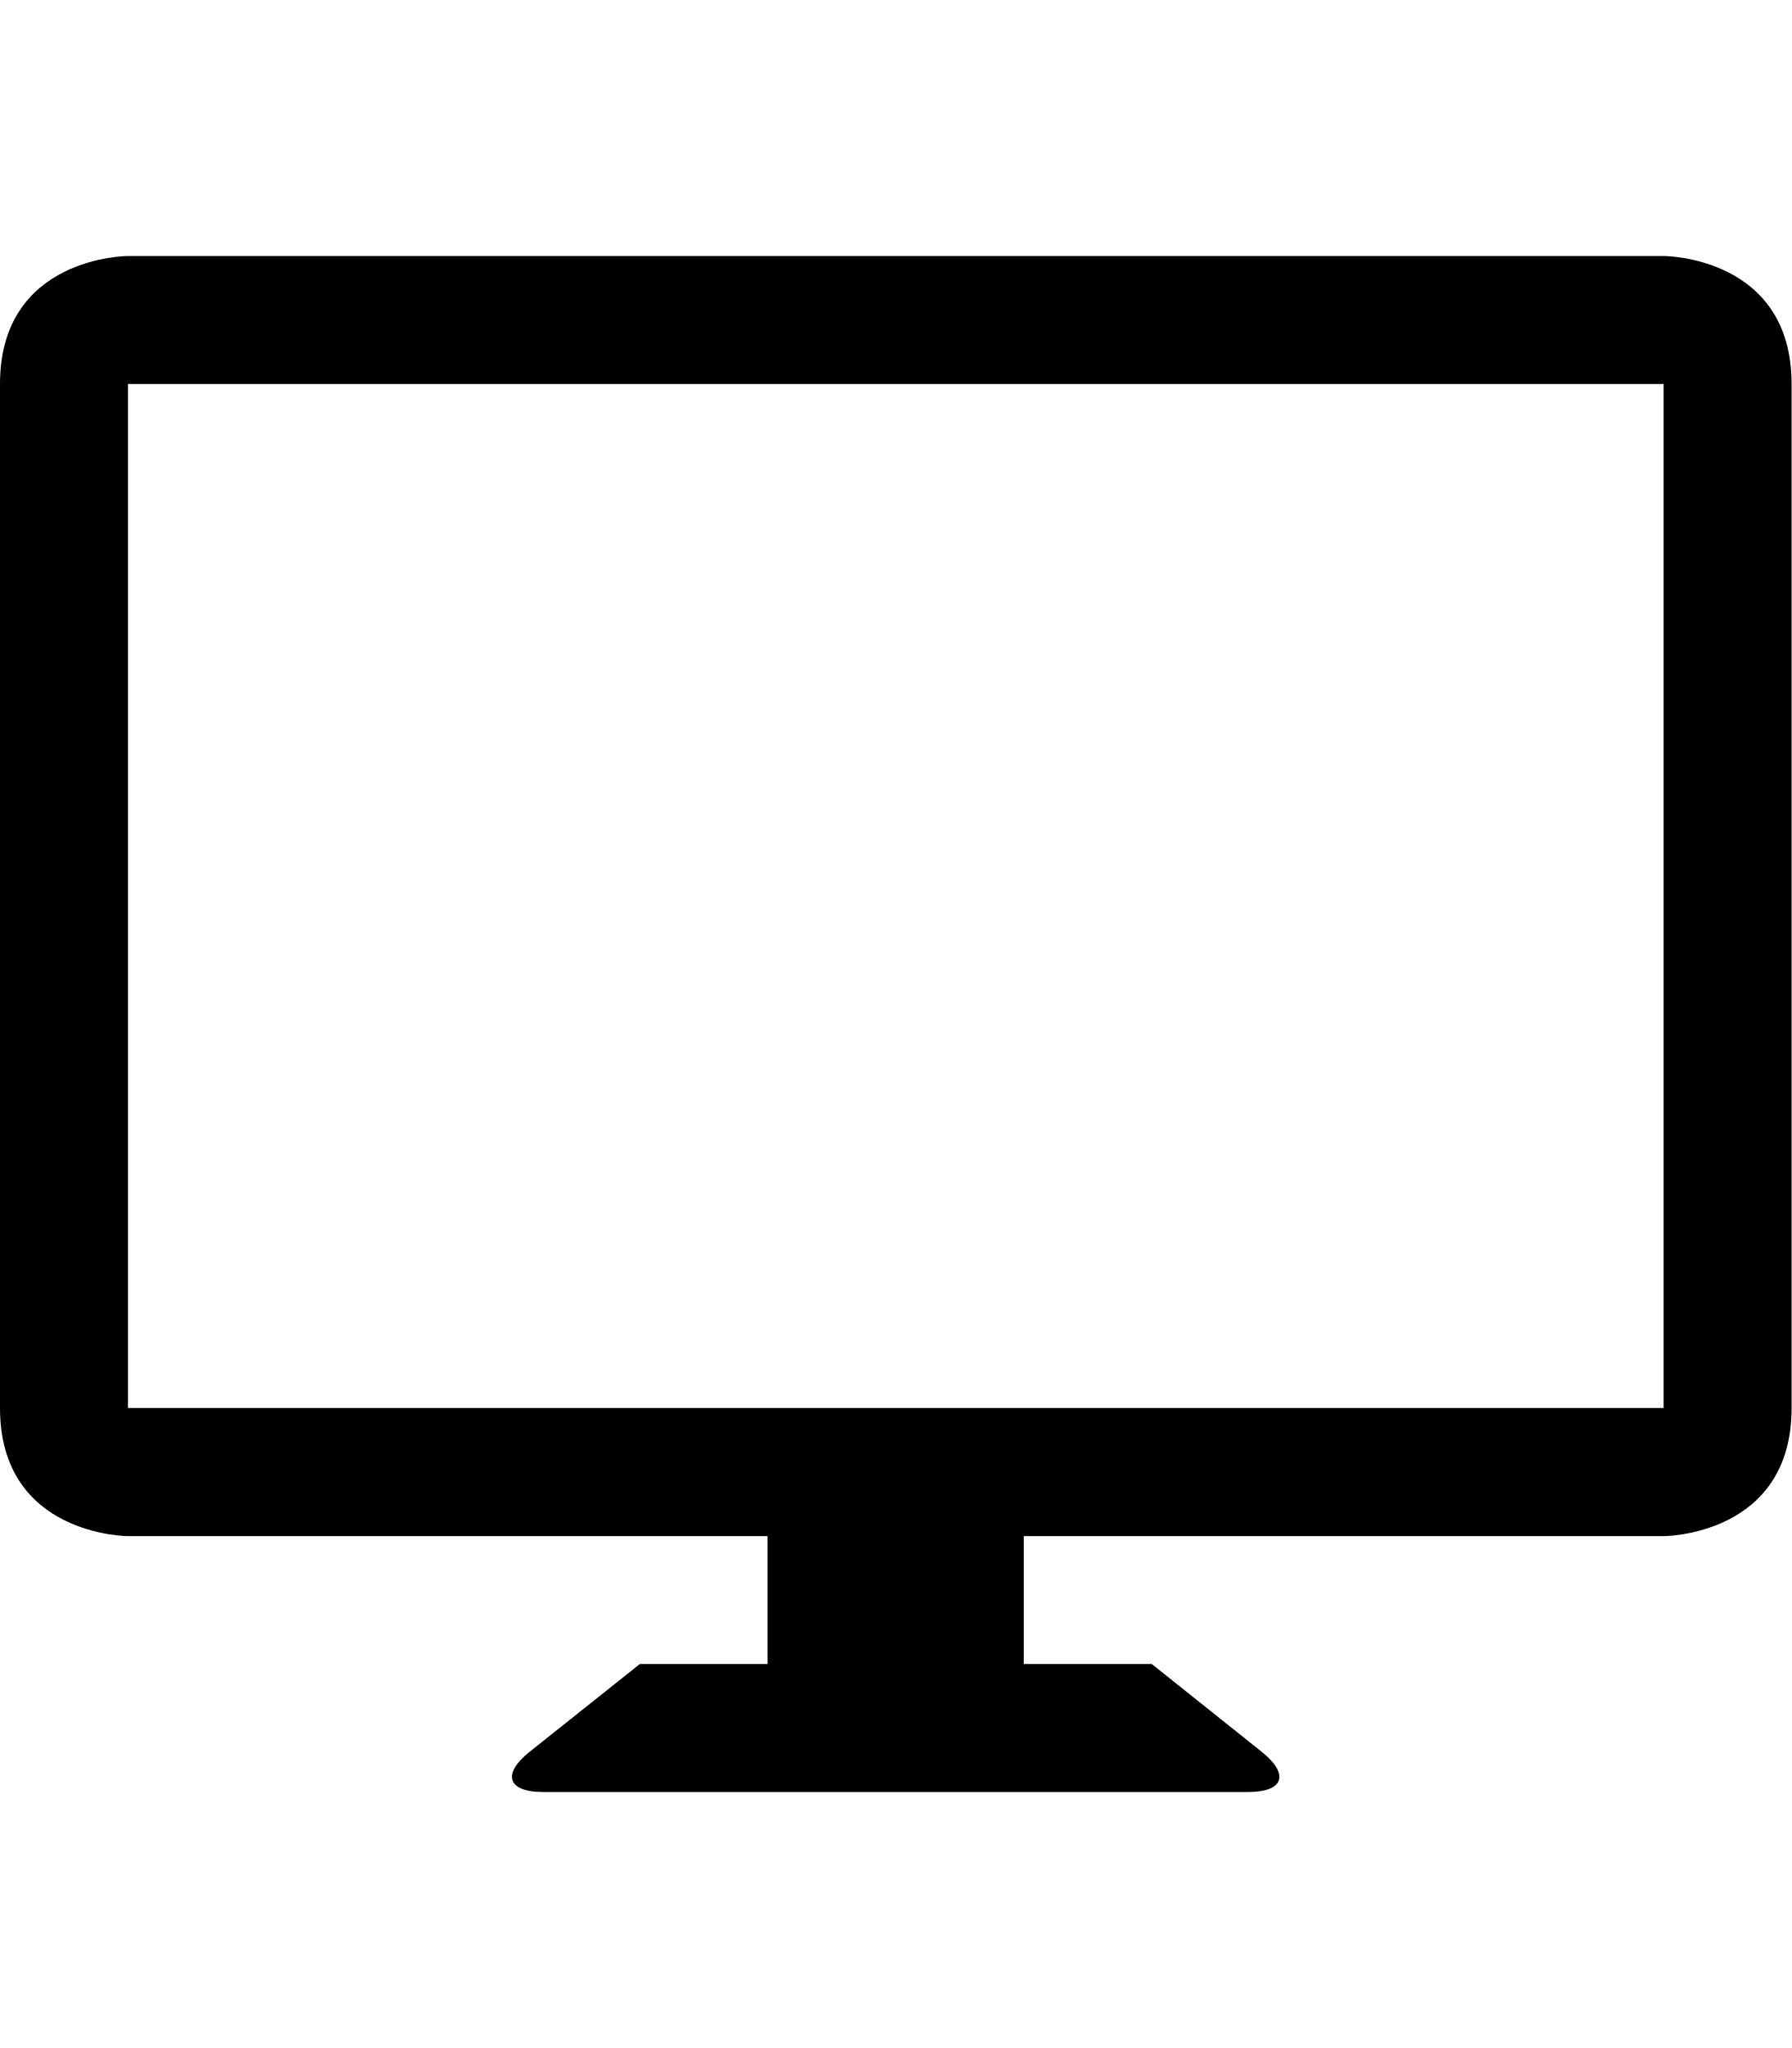
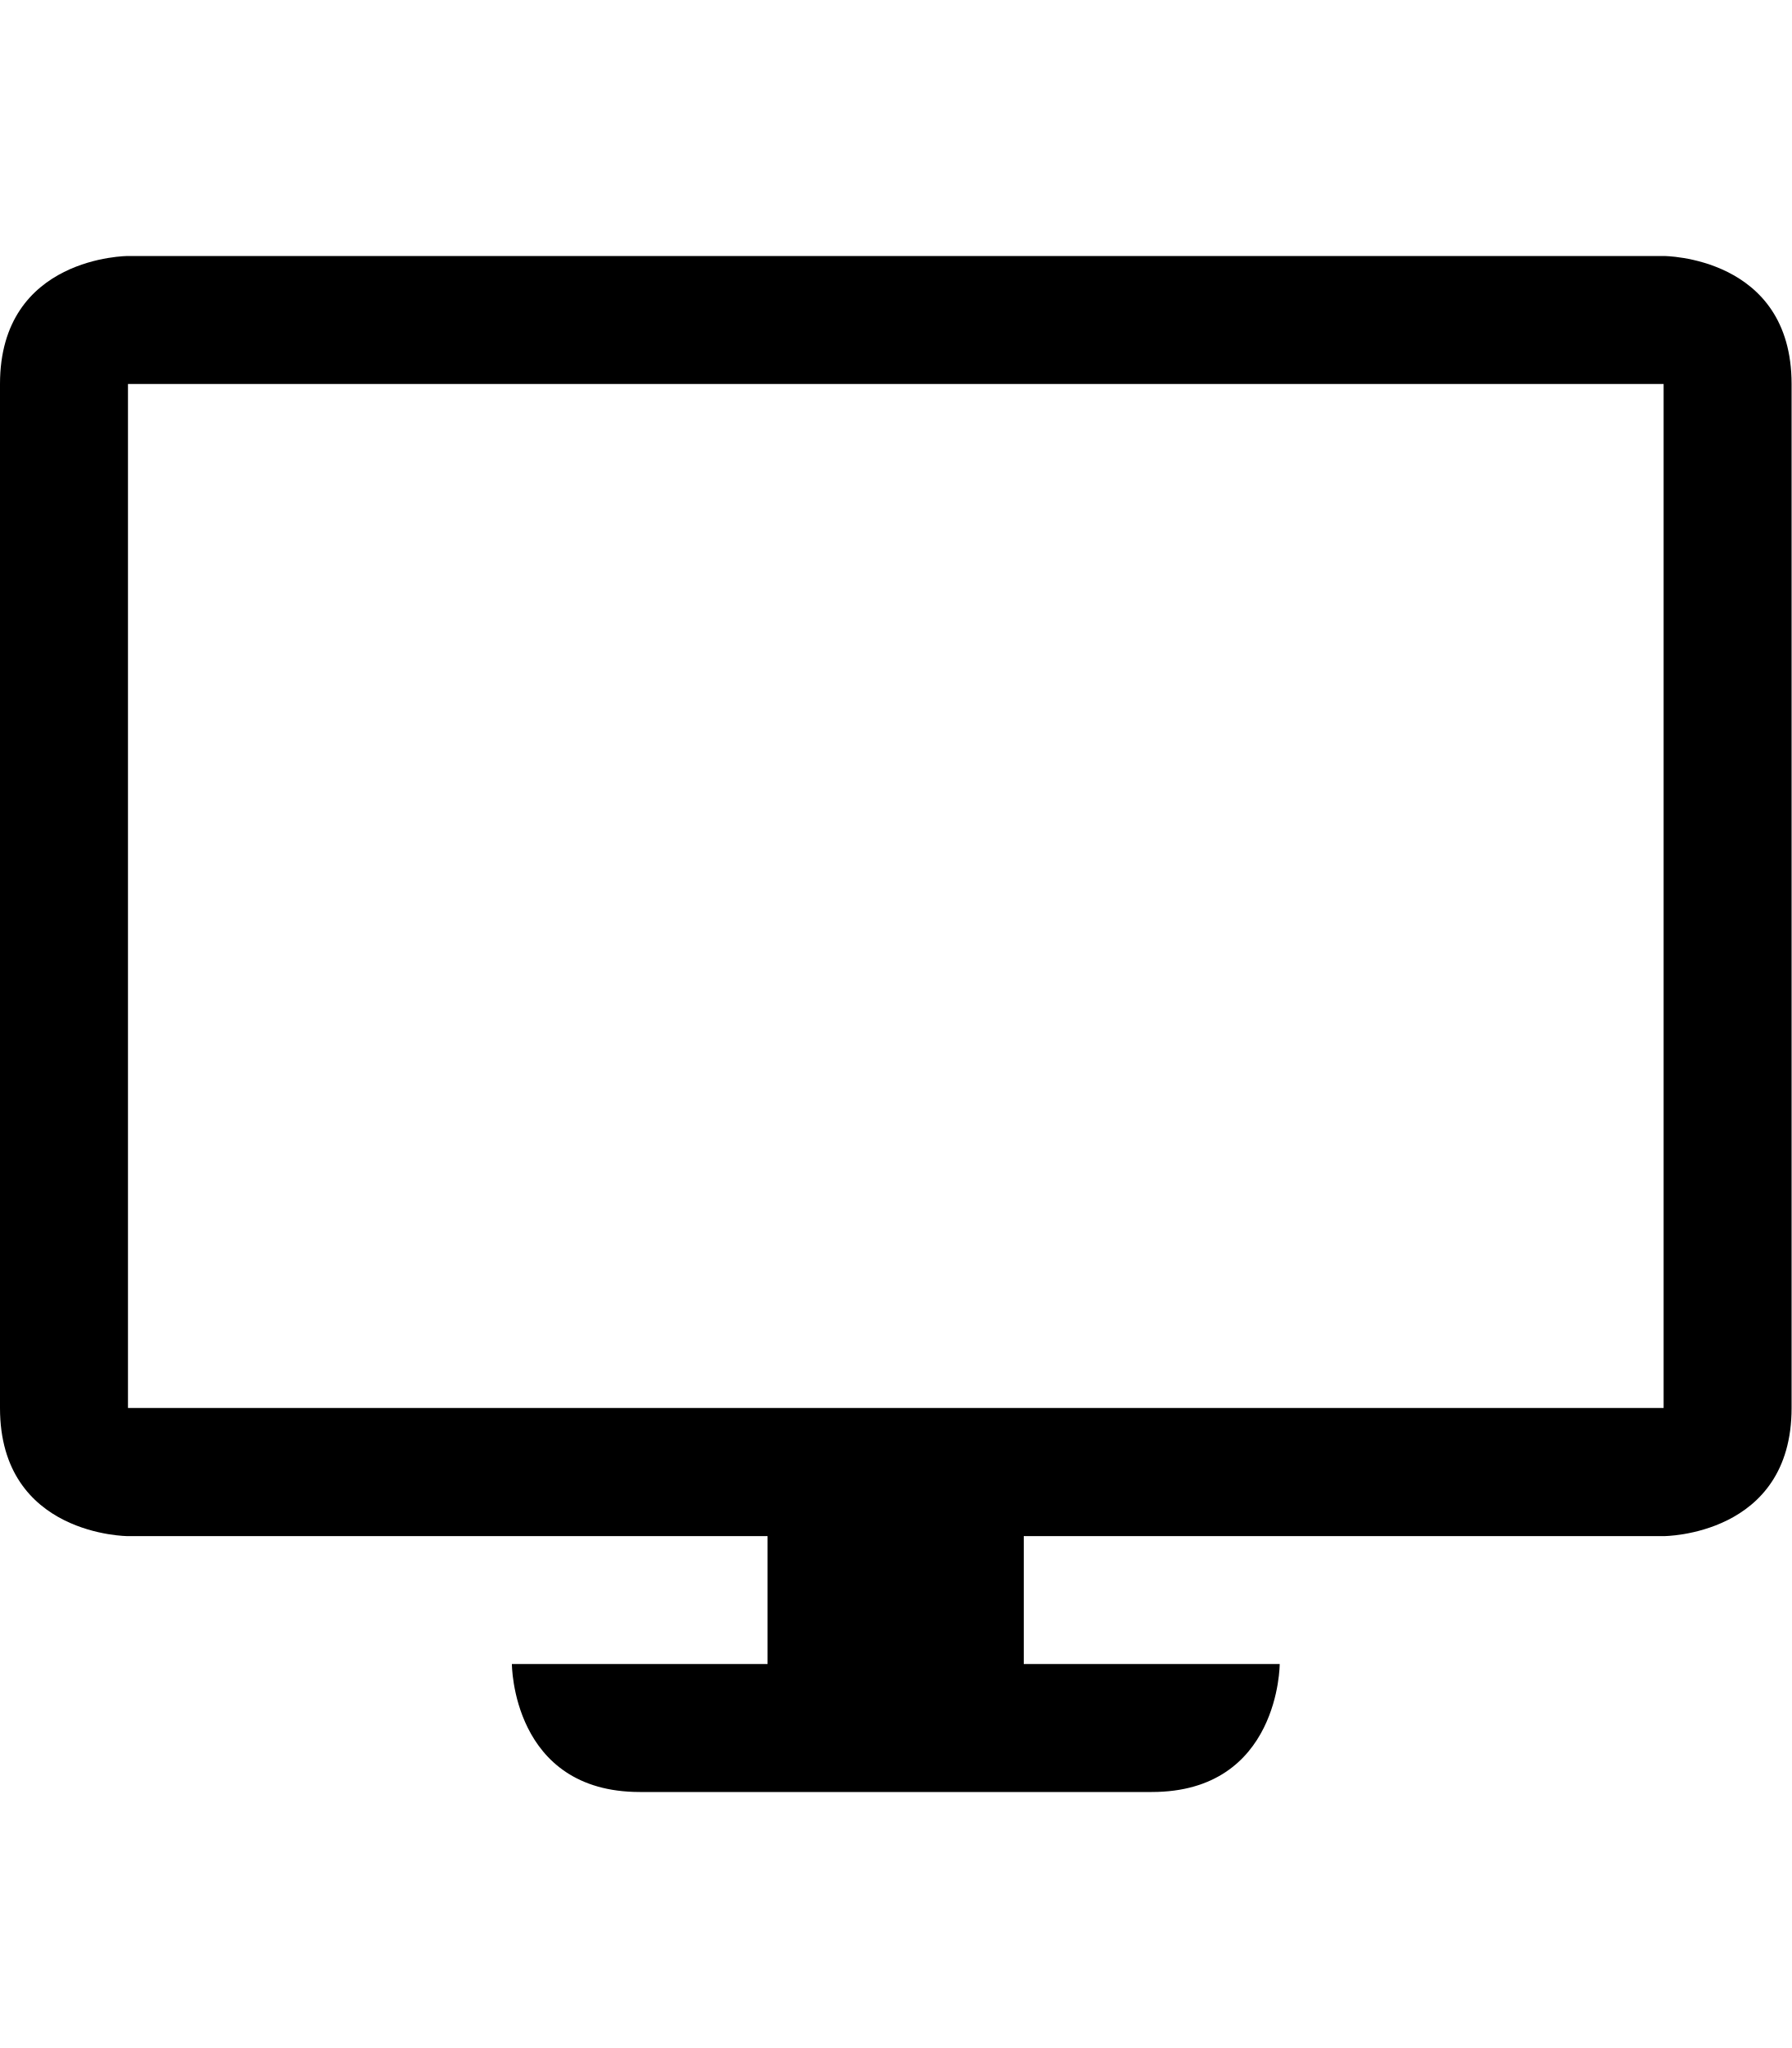
<svg xmlns="http://www.w3.org/2000/svg" width="14px" height="16px" viewBox="0 0 14 16" version="1.1">
  <defs />
  <g id="devices" stroke="none" stroke-width="1" fill="none" fill-rule="evenodd">
    <g id="desktop" fill="#000000">
-       <path d="M5.998,12.001 L5.998,13 L5,13 L4.141,13.684 C3.918,13.861 3.967,14 4.243,14 L9.753,14 C10.037,14 10.076,13.858 9.857,13.684 L9,13 L8,13 L8,12.001 L13,12.001 C13,12.001 14,12.001 14,11 C14,11 14,3 14,3 C14,2 13,2 13,2 L1,2 C1,2 2.66453526e-15,2 2.66453526e-15,3 C2.66453526e-15,2.954 -8.8817842e-16,11 -8.8817842e-16,11 C4.4408921e-15,12 1,12.001 1,12.001 L5.998,12.001 L5.998,12.001 Z M1,3 L13,3 L13,11 L1,11 L1,3 Z" id="shape" />
+       <path d="M5.998,13 L4,13 C4,13 4,14 5,14 L9,14 C10,14 10,13 10,13 L8,13 L8,12.001 L13,12.001 C13,12.001 14,12.001 14,11 C14,11 14,3 14,3 C14,2 13,2 13,2 L1,2 C1,2 3.55271368e-15,2 3.55271368e-15,3 C3.55271368e-15,2.954 0,11 0,11 C5.32907052e-15,12 1,12.001 1,12.001 L5.998,12.001 L5.998,13 Z M1,3 L13,3 L13,11 L1,11 L1,3 Z" id="shape" />
    </g>
  </g>
</svg>
